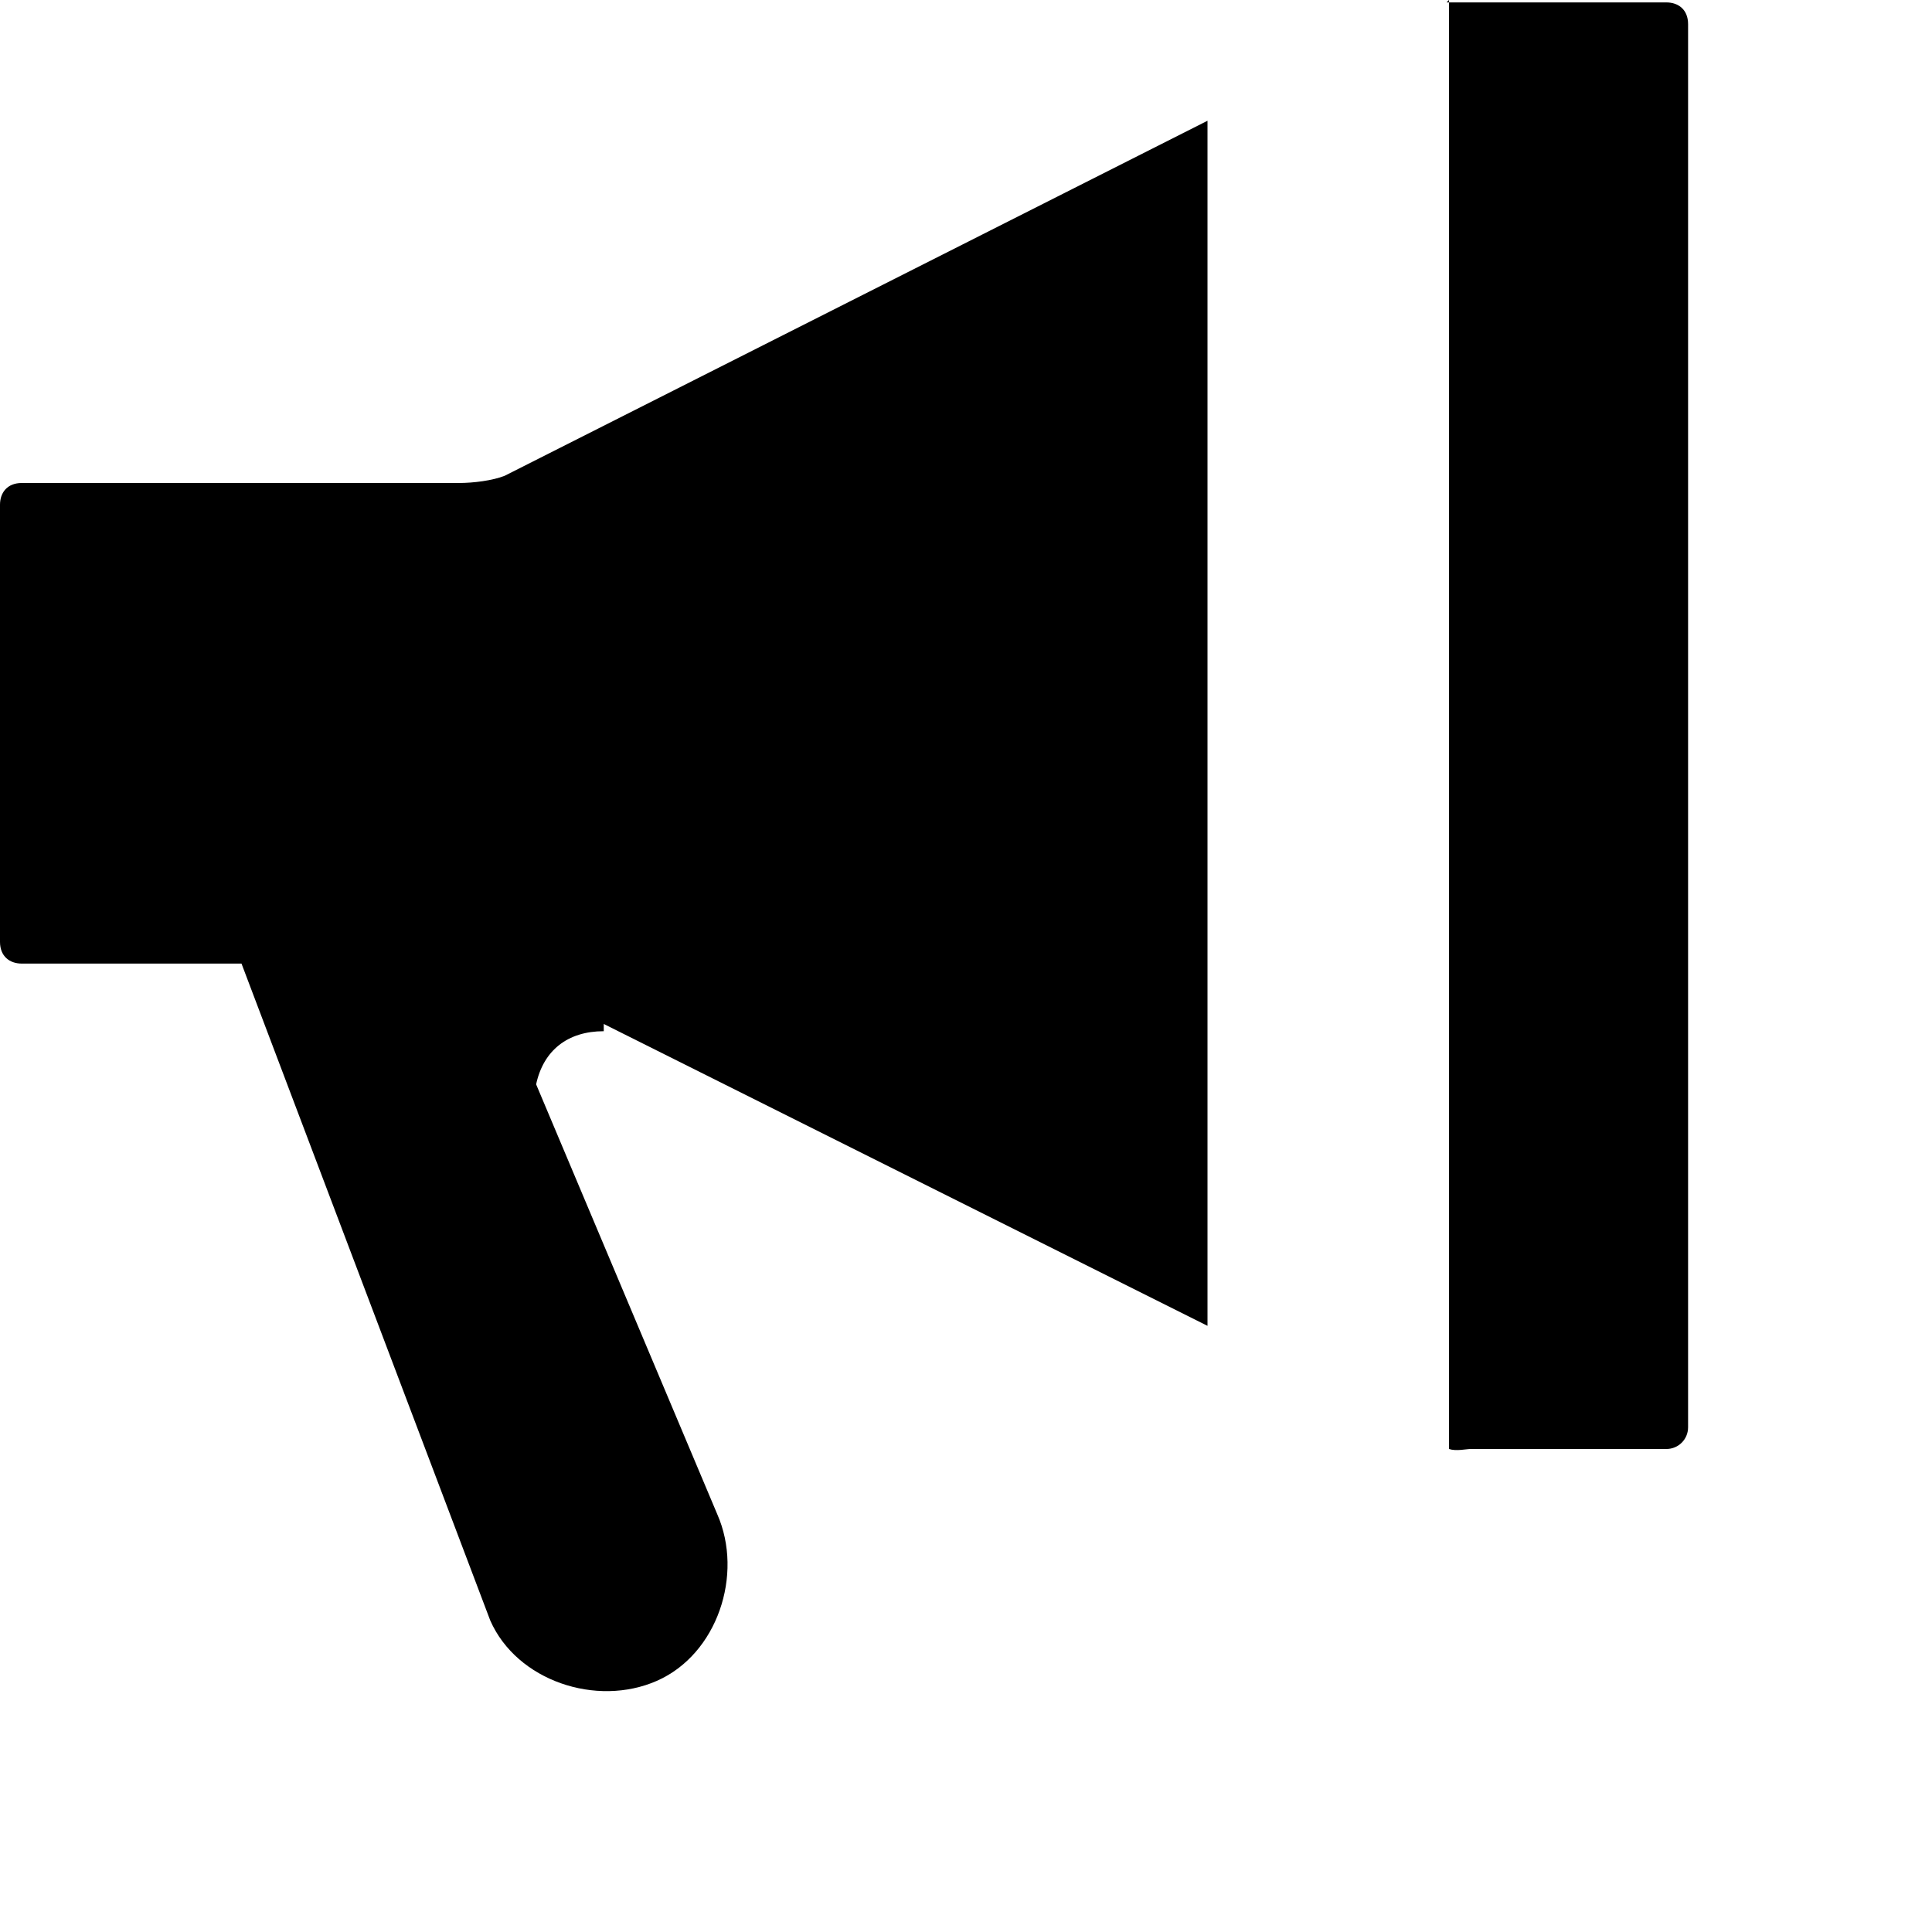
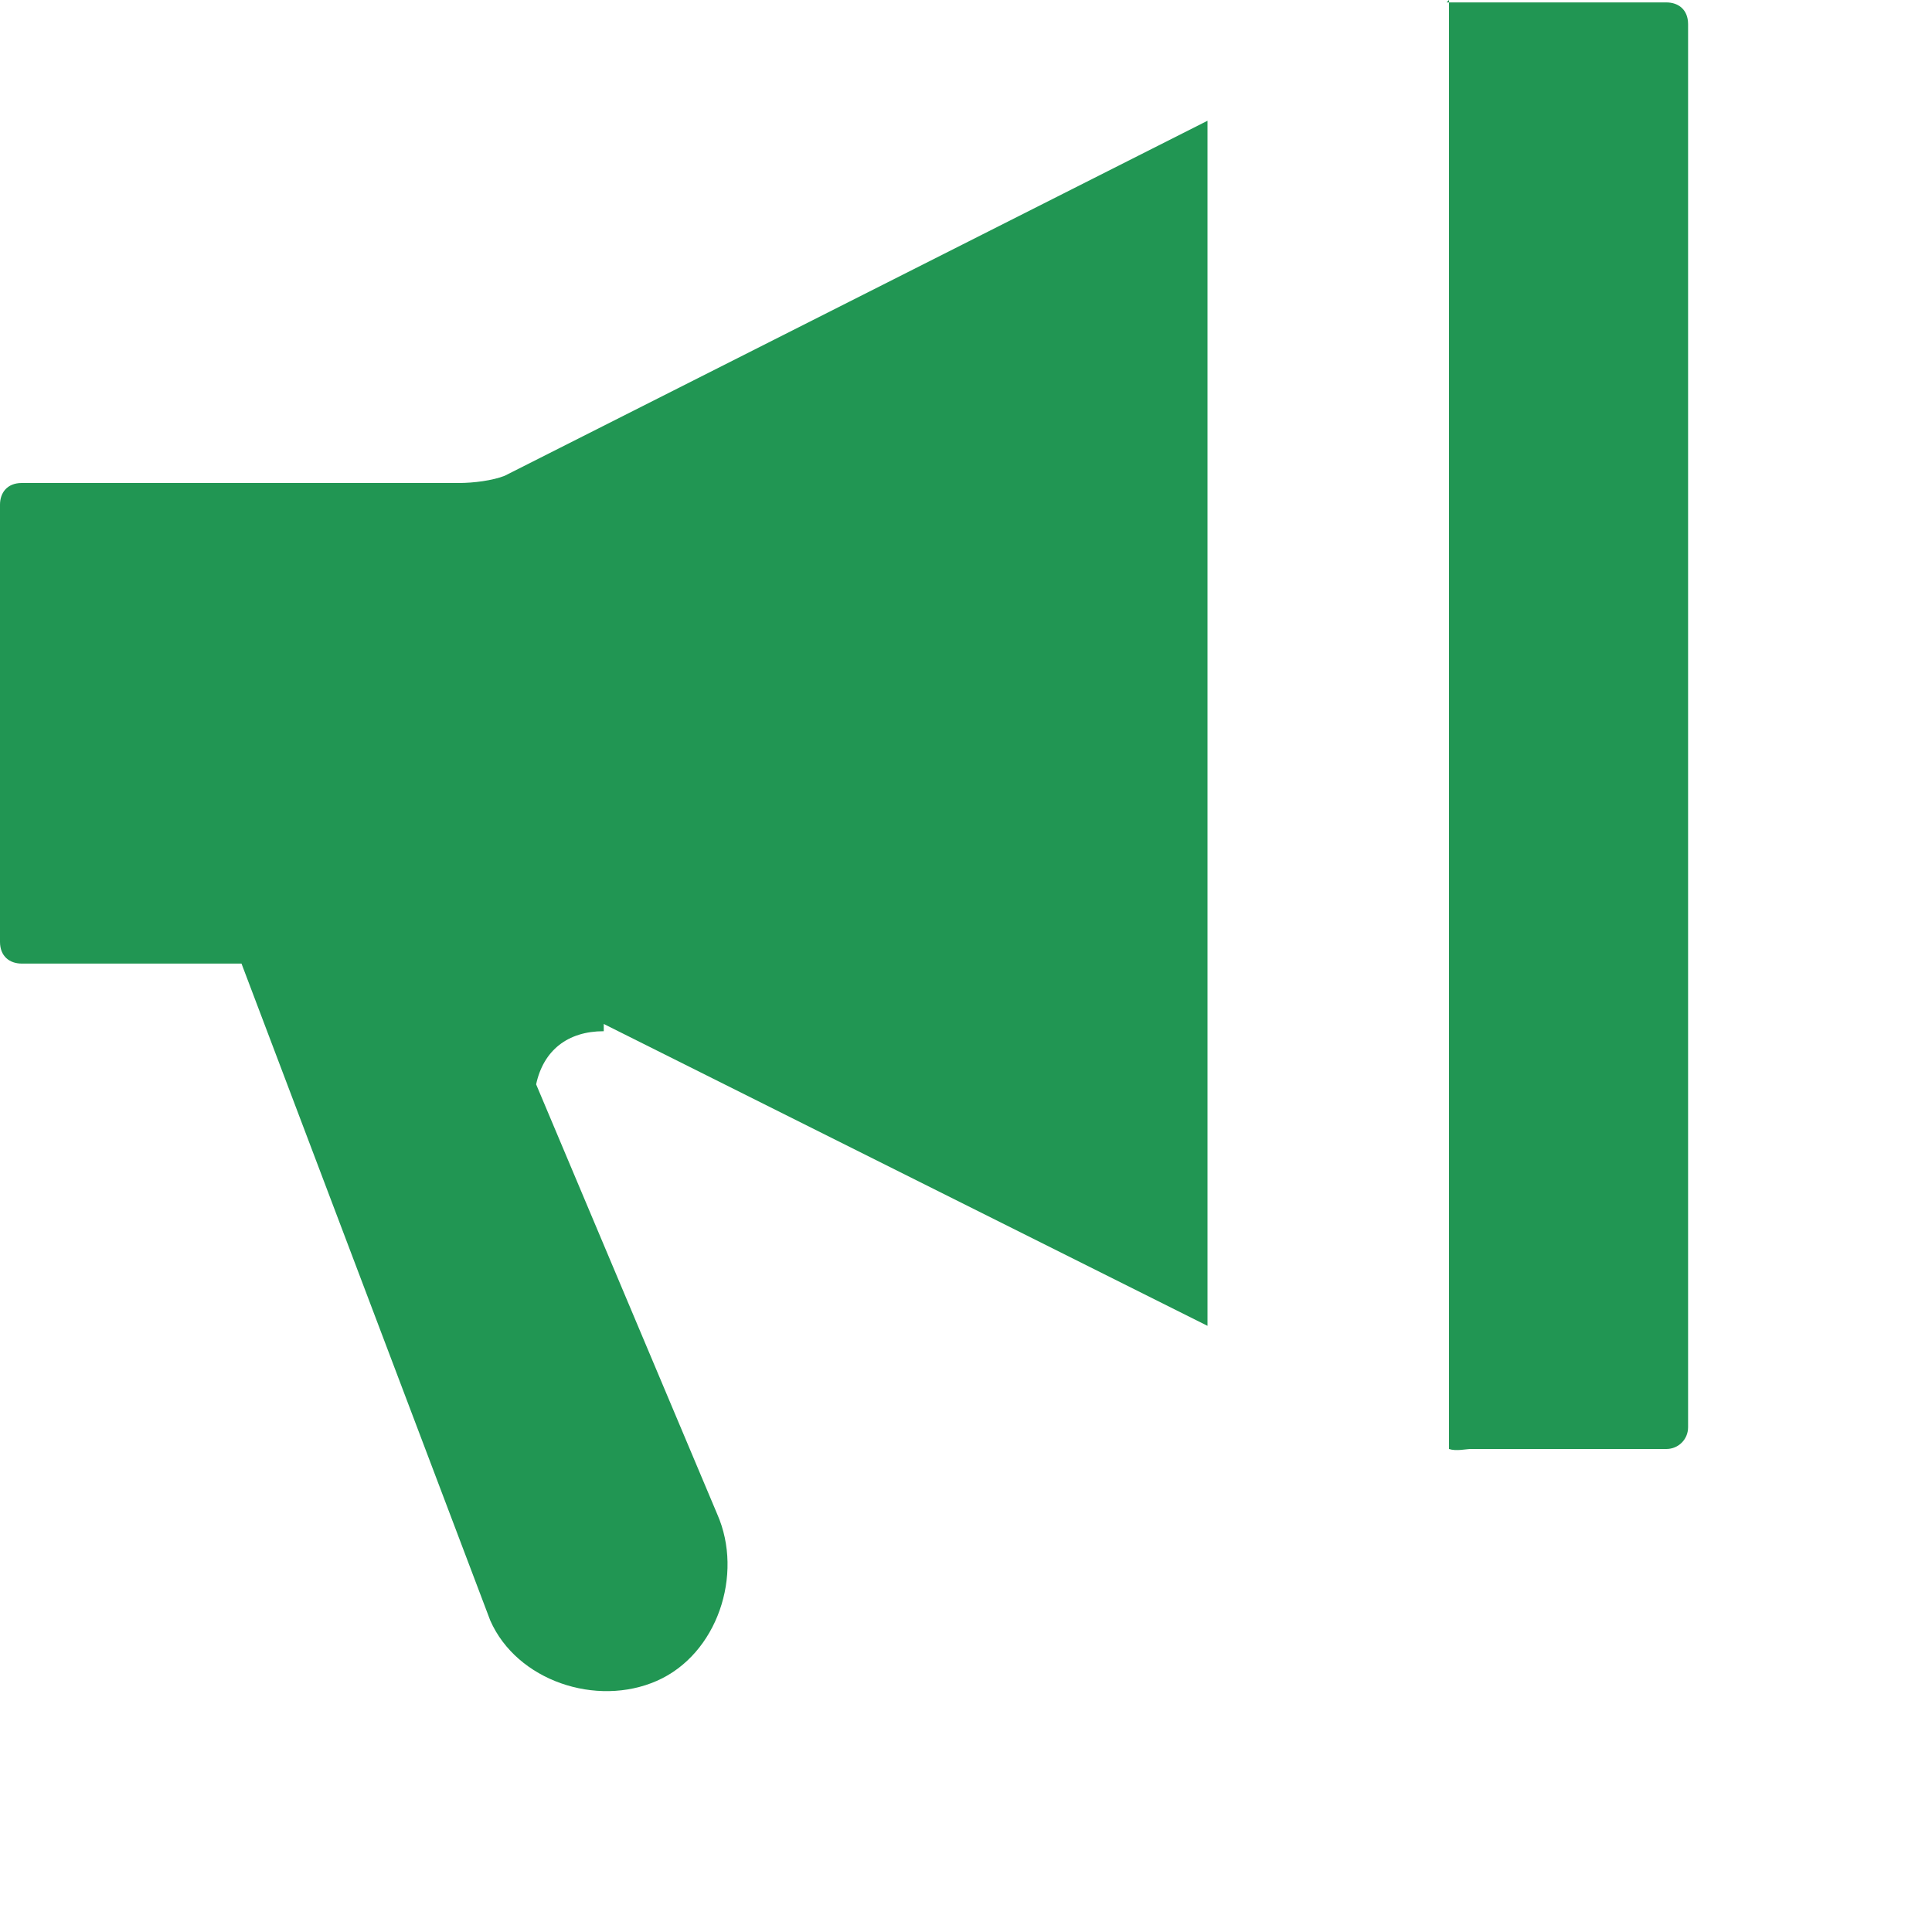
<svg xmlns="http://www.w3.org/2000/svg" width="8" height="8" viewBox="0 0 8 8">
-   <path d="M6 0v6c.03.01.07 0 .09 0h.81c.05 0 .09-.04.09-.09v-5.81c0-.06-.04-.09-.09-.09h-.91zm-1 .5l-2.91 1.47c-.05.02-.13.03-.19.03h-1.81c-.06 0-.09.04-.09.09v1.81c0 .06.04.09.09.09h.91l1.03 2.72c.11.25.44.36.69.25.25-.11.36-.44.25-.69l-.75-1.78c.03-.14.13-.22.28-.22v-.03l2.5 1.25v-5z" />
+   <path fill="#219653" d="M6 0v6c.03.01.07 0 .09 0h.81c.05 0 .09-.04.09-.09v-5.81c0-.06-.04-.09-.09-.09h-.91zm-1 .5l-2.91 1.47c-.05.02-.13.03-.19.03h-1.81c-.06 0-.09.04-.09.09v1.81c0 .06.04.09.09.09h.91l1.03 2.72c.11.25.44.36.69.25.25-.11.36-.44.25-.69l-.75-1.78c.03-.14.13-.22.28-.22v-.03l2.5 1.25v-5z" />
</svg>
